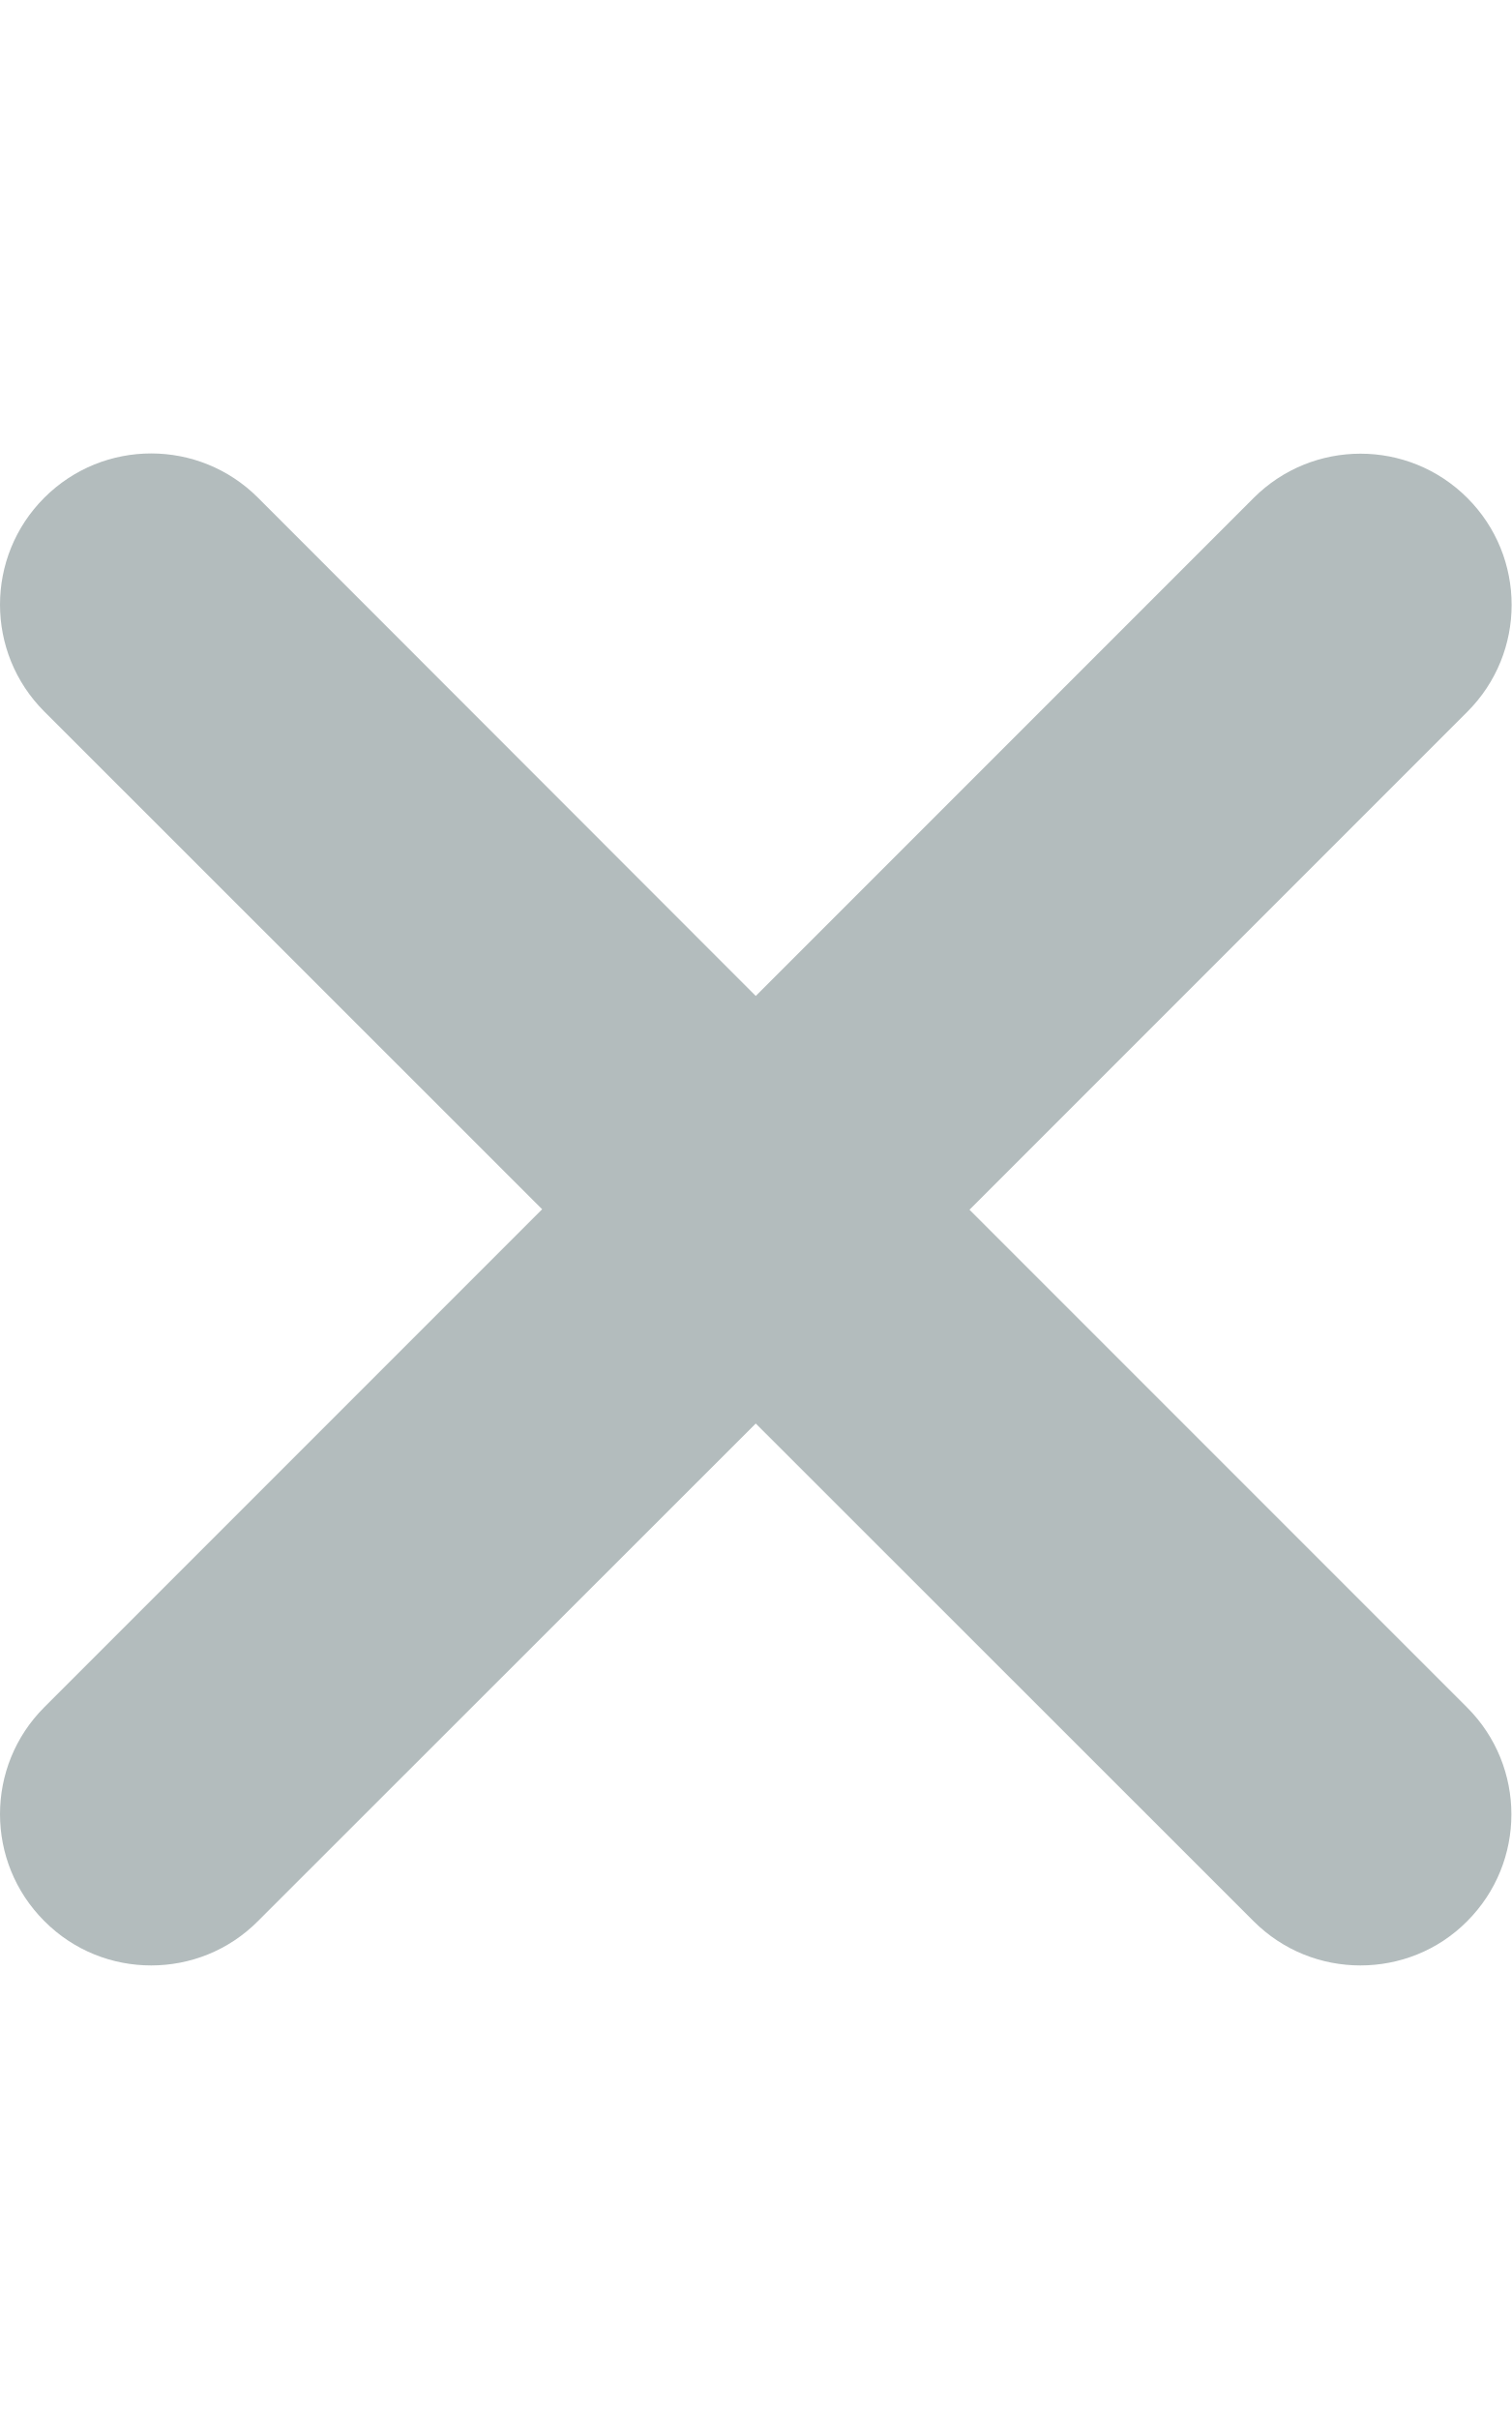
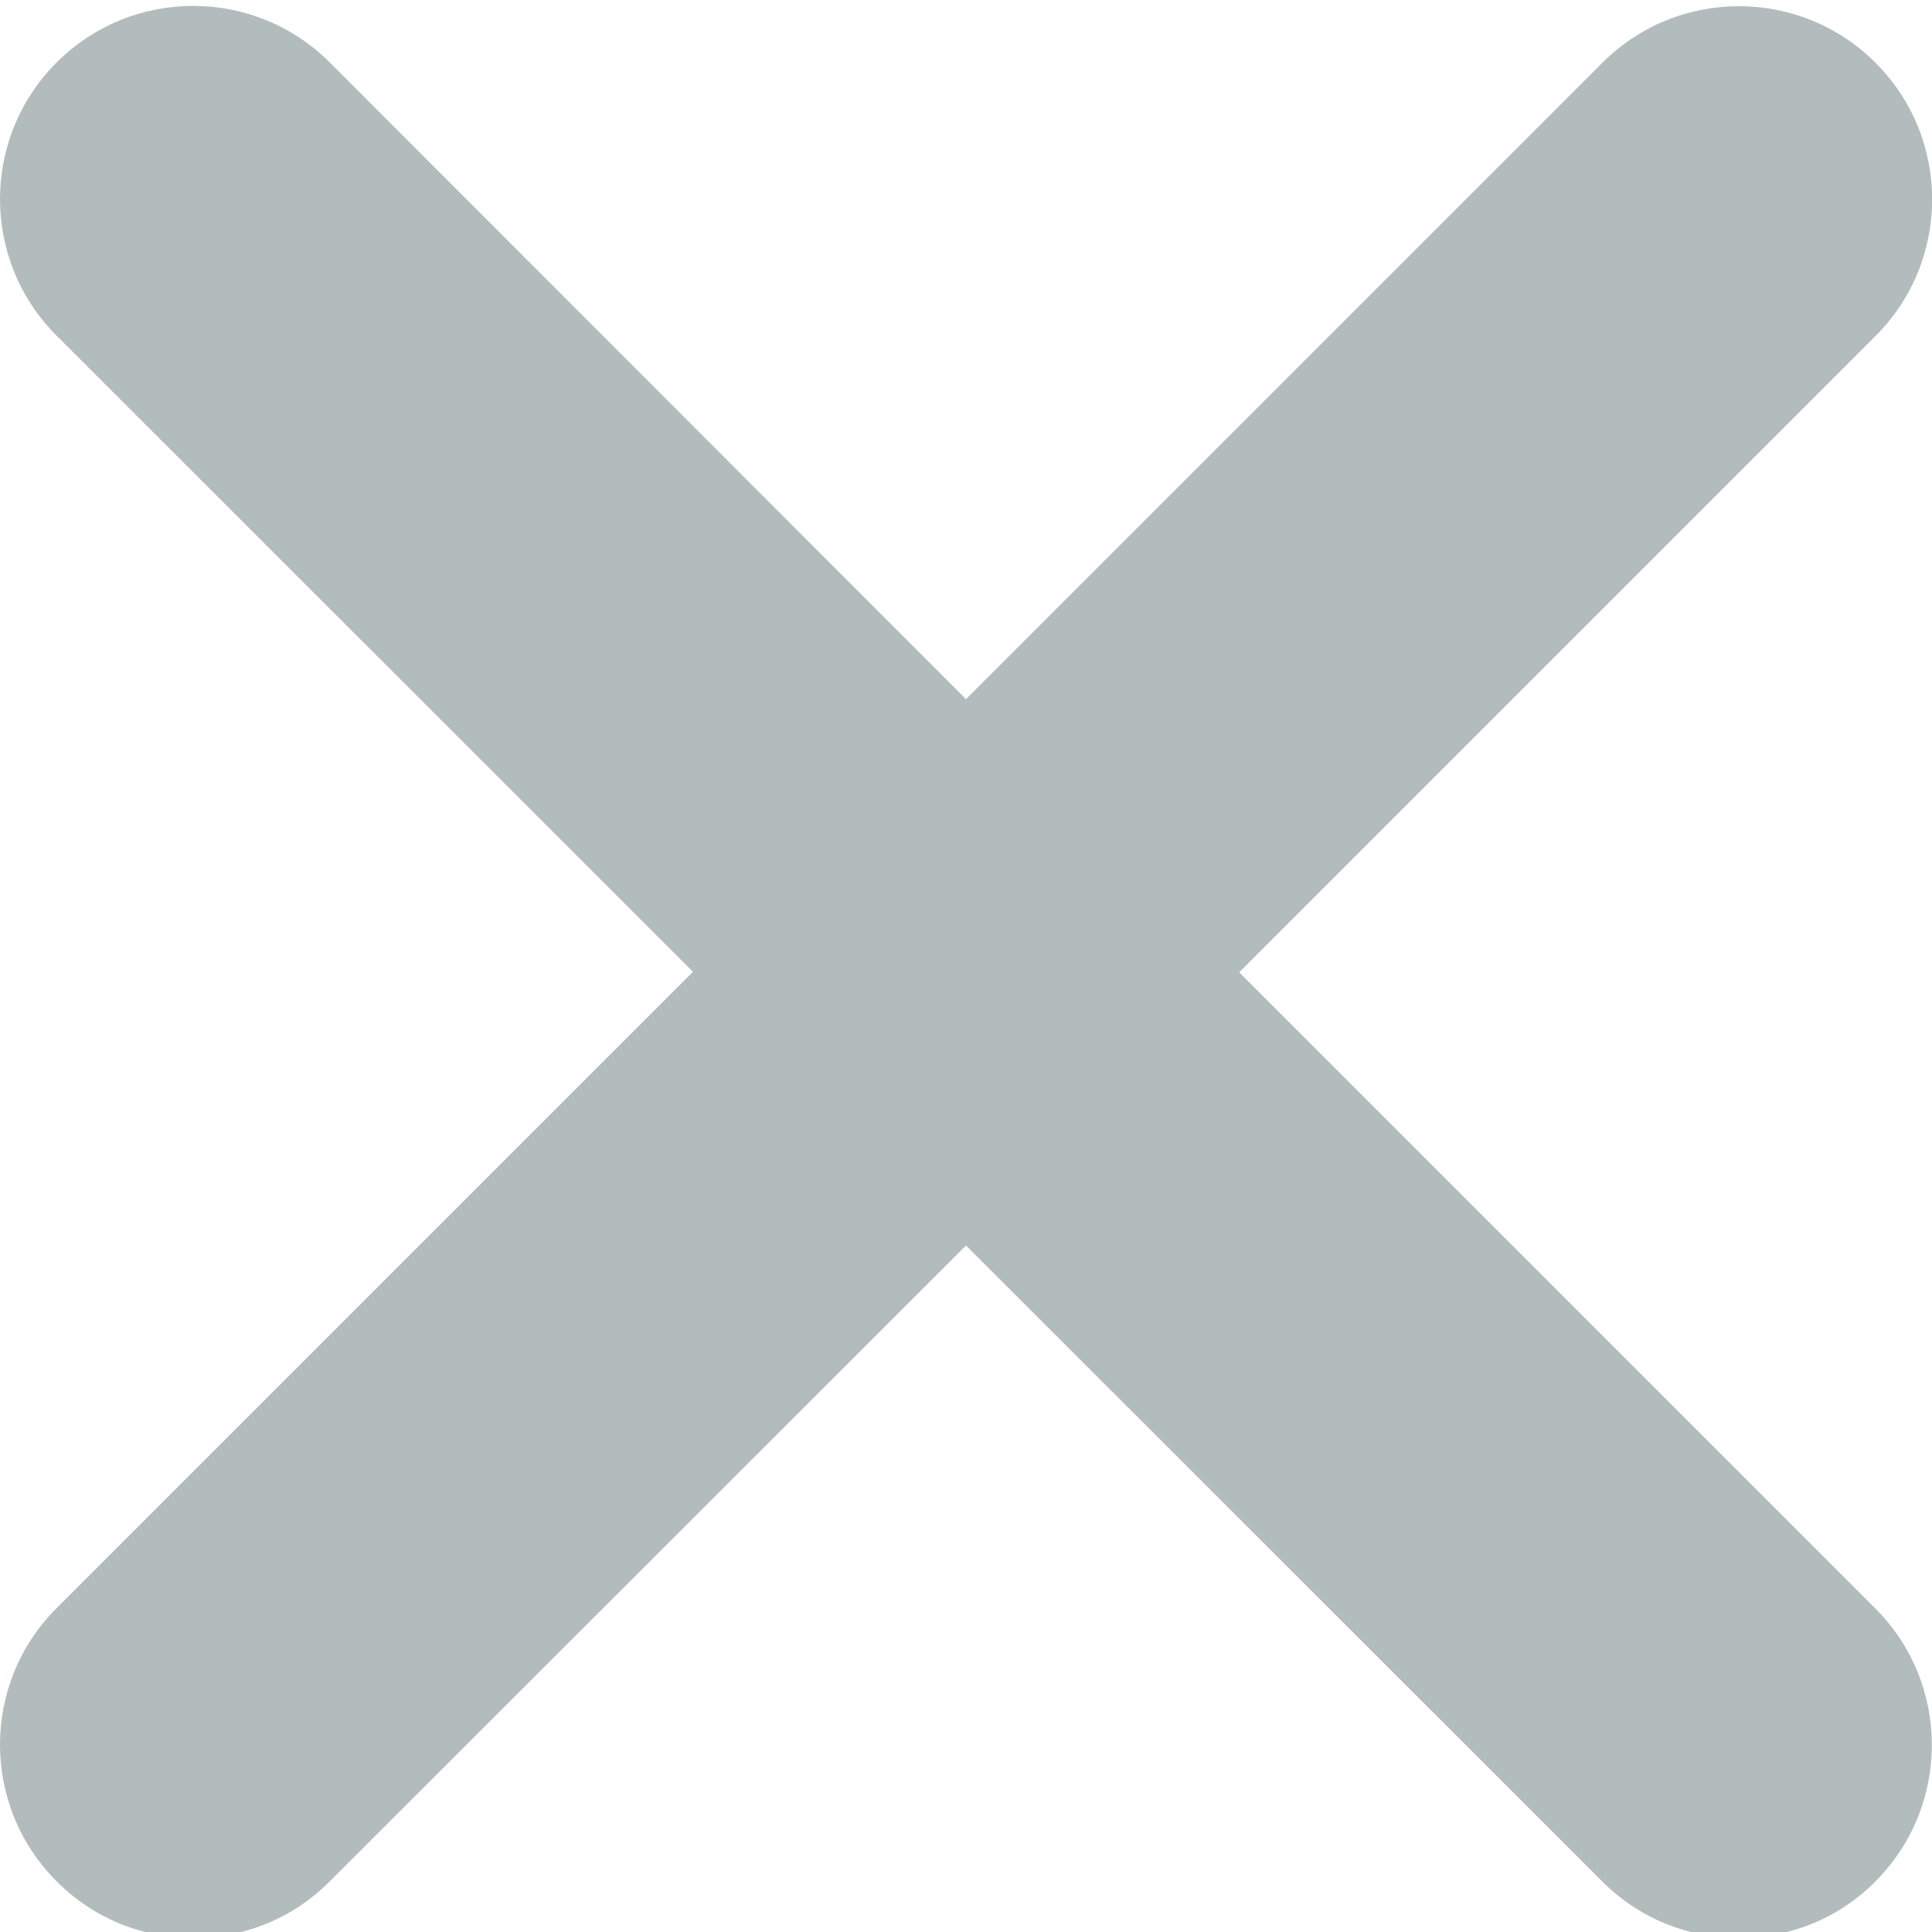
- <svg xmlns="http://www.w3.org/2000/svg" viewBox="0 0 320 512" style="fill:rgb(179, 188, 189);">
-   <path d="M310.6 361.4c12.5 12.5 12.5 32.75 0 45.25C304.4 412.9 296.2 416 288 416s-16.38-3.125-22.62-9.375L160 301.3L54.63 406.6C48.38 412.9 40.19 416 32 416S15.63 412.9 9.375 406.6c-12.5-12.5-12.5-32.75 0-45.25l105.4-105.4L9.375 150.6c-12.5-12.5-12.5-32.75 0-45.25s32.75-12.5 45.25 0L160 210.8l105.4-105.4c12.5-12.5 32.75-12.5 45.25 0s12.5 32.75 0 45.25l-105.4 105.4L310.6 361.4z" />
+ <svg xmlns="http://www.w3.org/2000/svg" width="320" height="320" style="fill:rgb(179, 188, 189);">
+   <g>
+     <path id="svg_1" d="m310.6,266.4c12.5,12.5 12.5,32.75 0,45.25c-6.2,6.25 -14.4,9.35 -22.6,9.35s-16.38,-3.125 -22.62,-9.375l-105.38,-105.325l-105.37,105.3c-6.25,6.3 -14.44,9.4 -22.63,9.4s-16.37,-3.1 -22.625,-9.4c-12.5,-12.5 -12.5,-32.75 0,-45.25l105.4,-105.4l-105.4,-105.35c-12.5,-12.5 -12.5,-32.75 0,-45.25s32.75,-12.5 45.25,0l105.375,105.45l105.4,-105.4c12.5,-12.5 32.75,-12.5 45.25,0s12.5,32.75 0,45.25l-105.4,105.4l105.35,105.35z" />
+   </g>
</svg>
